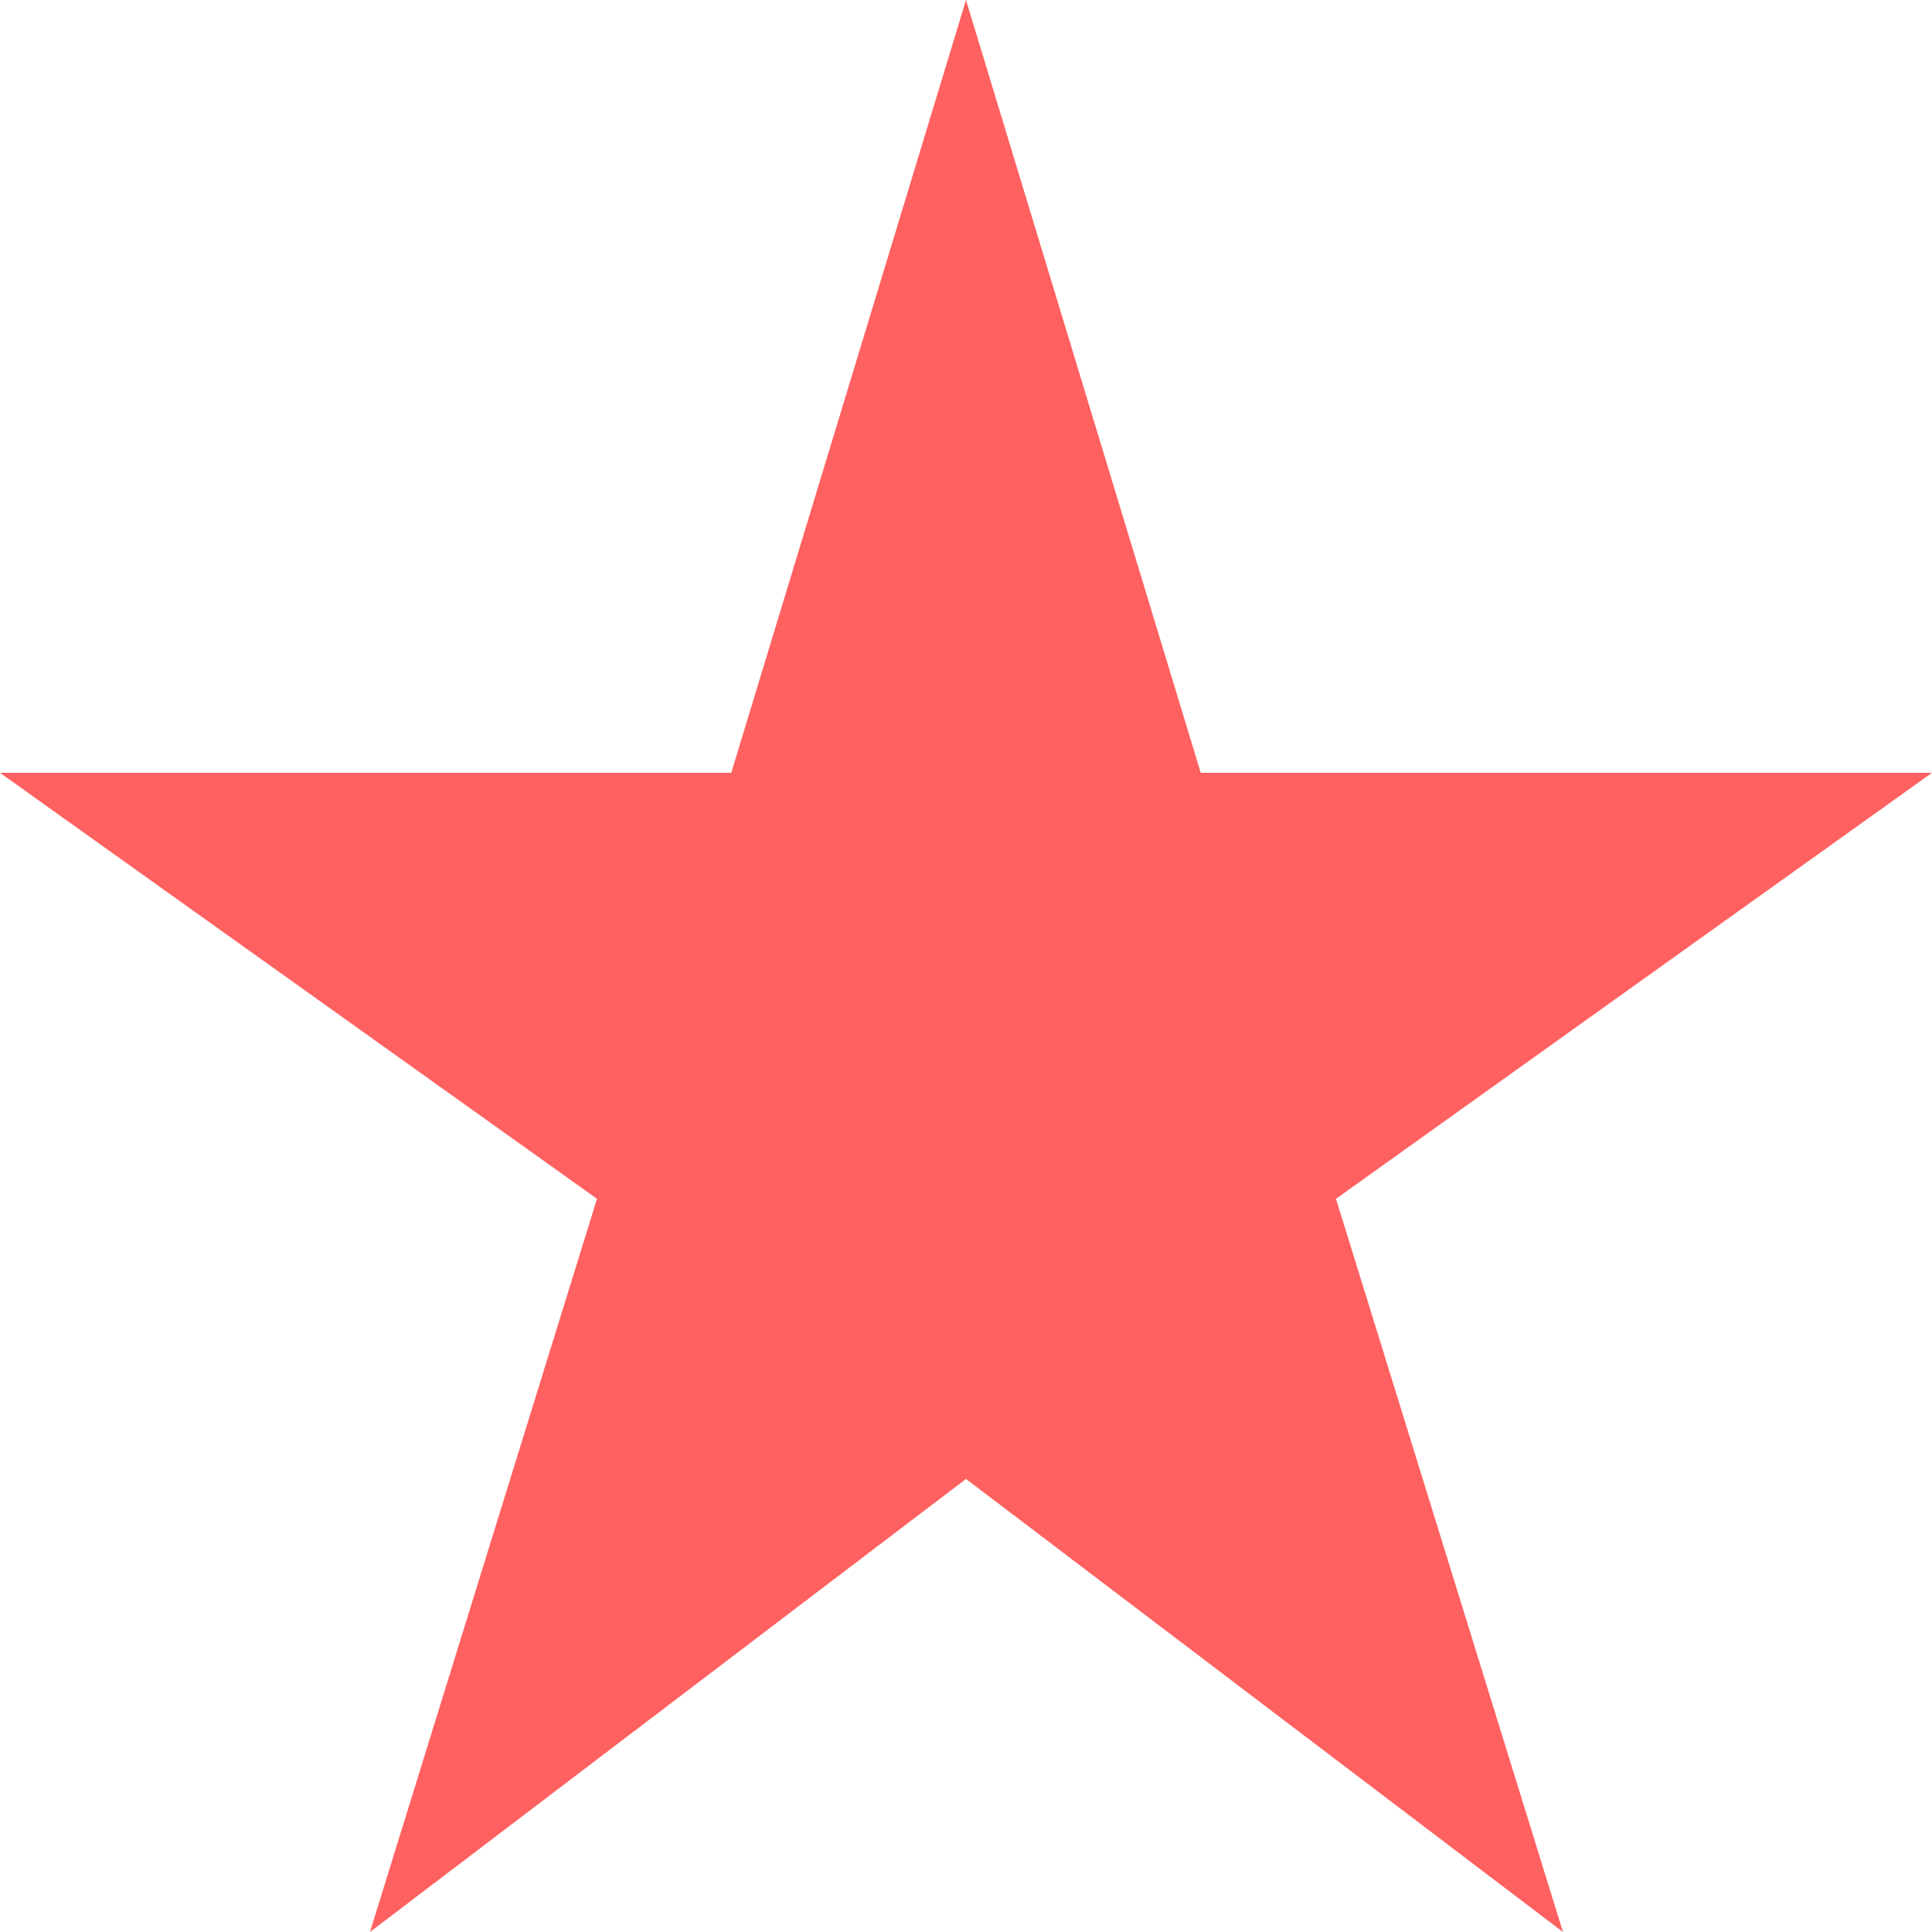
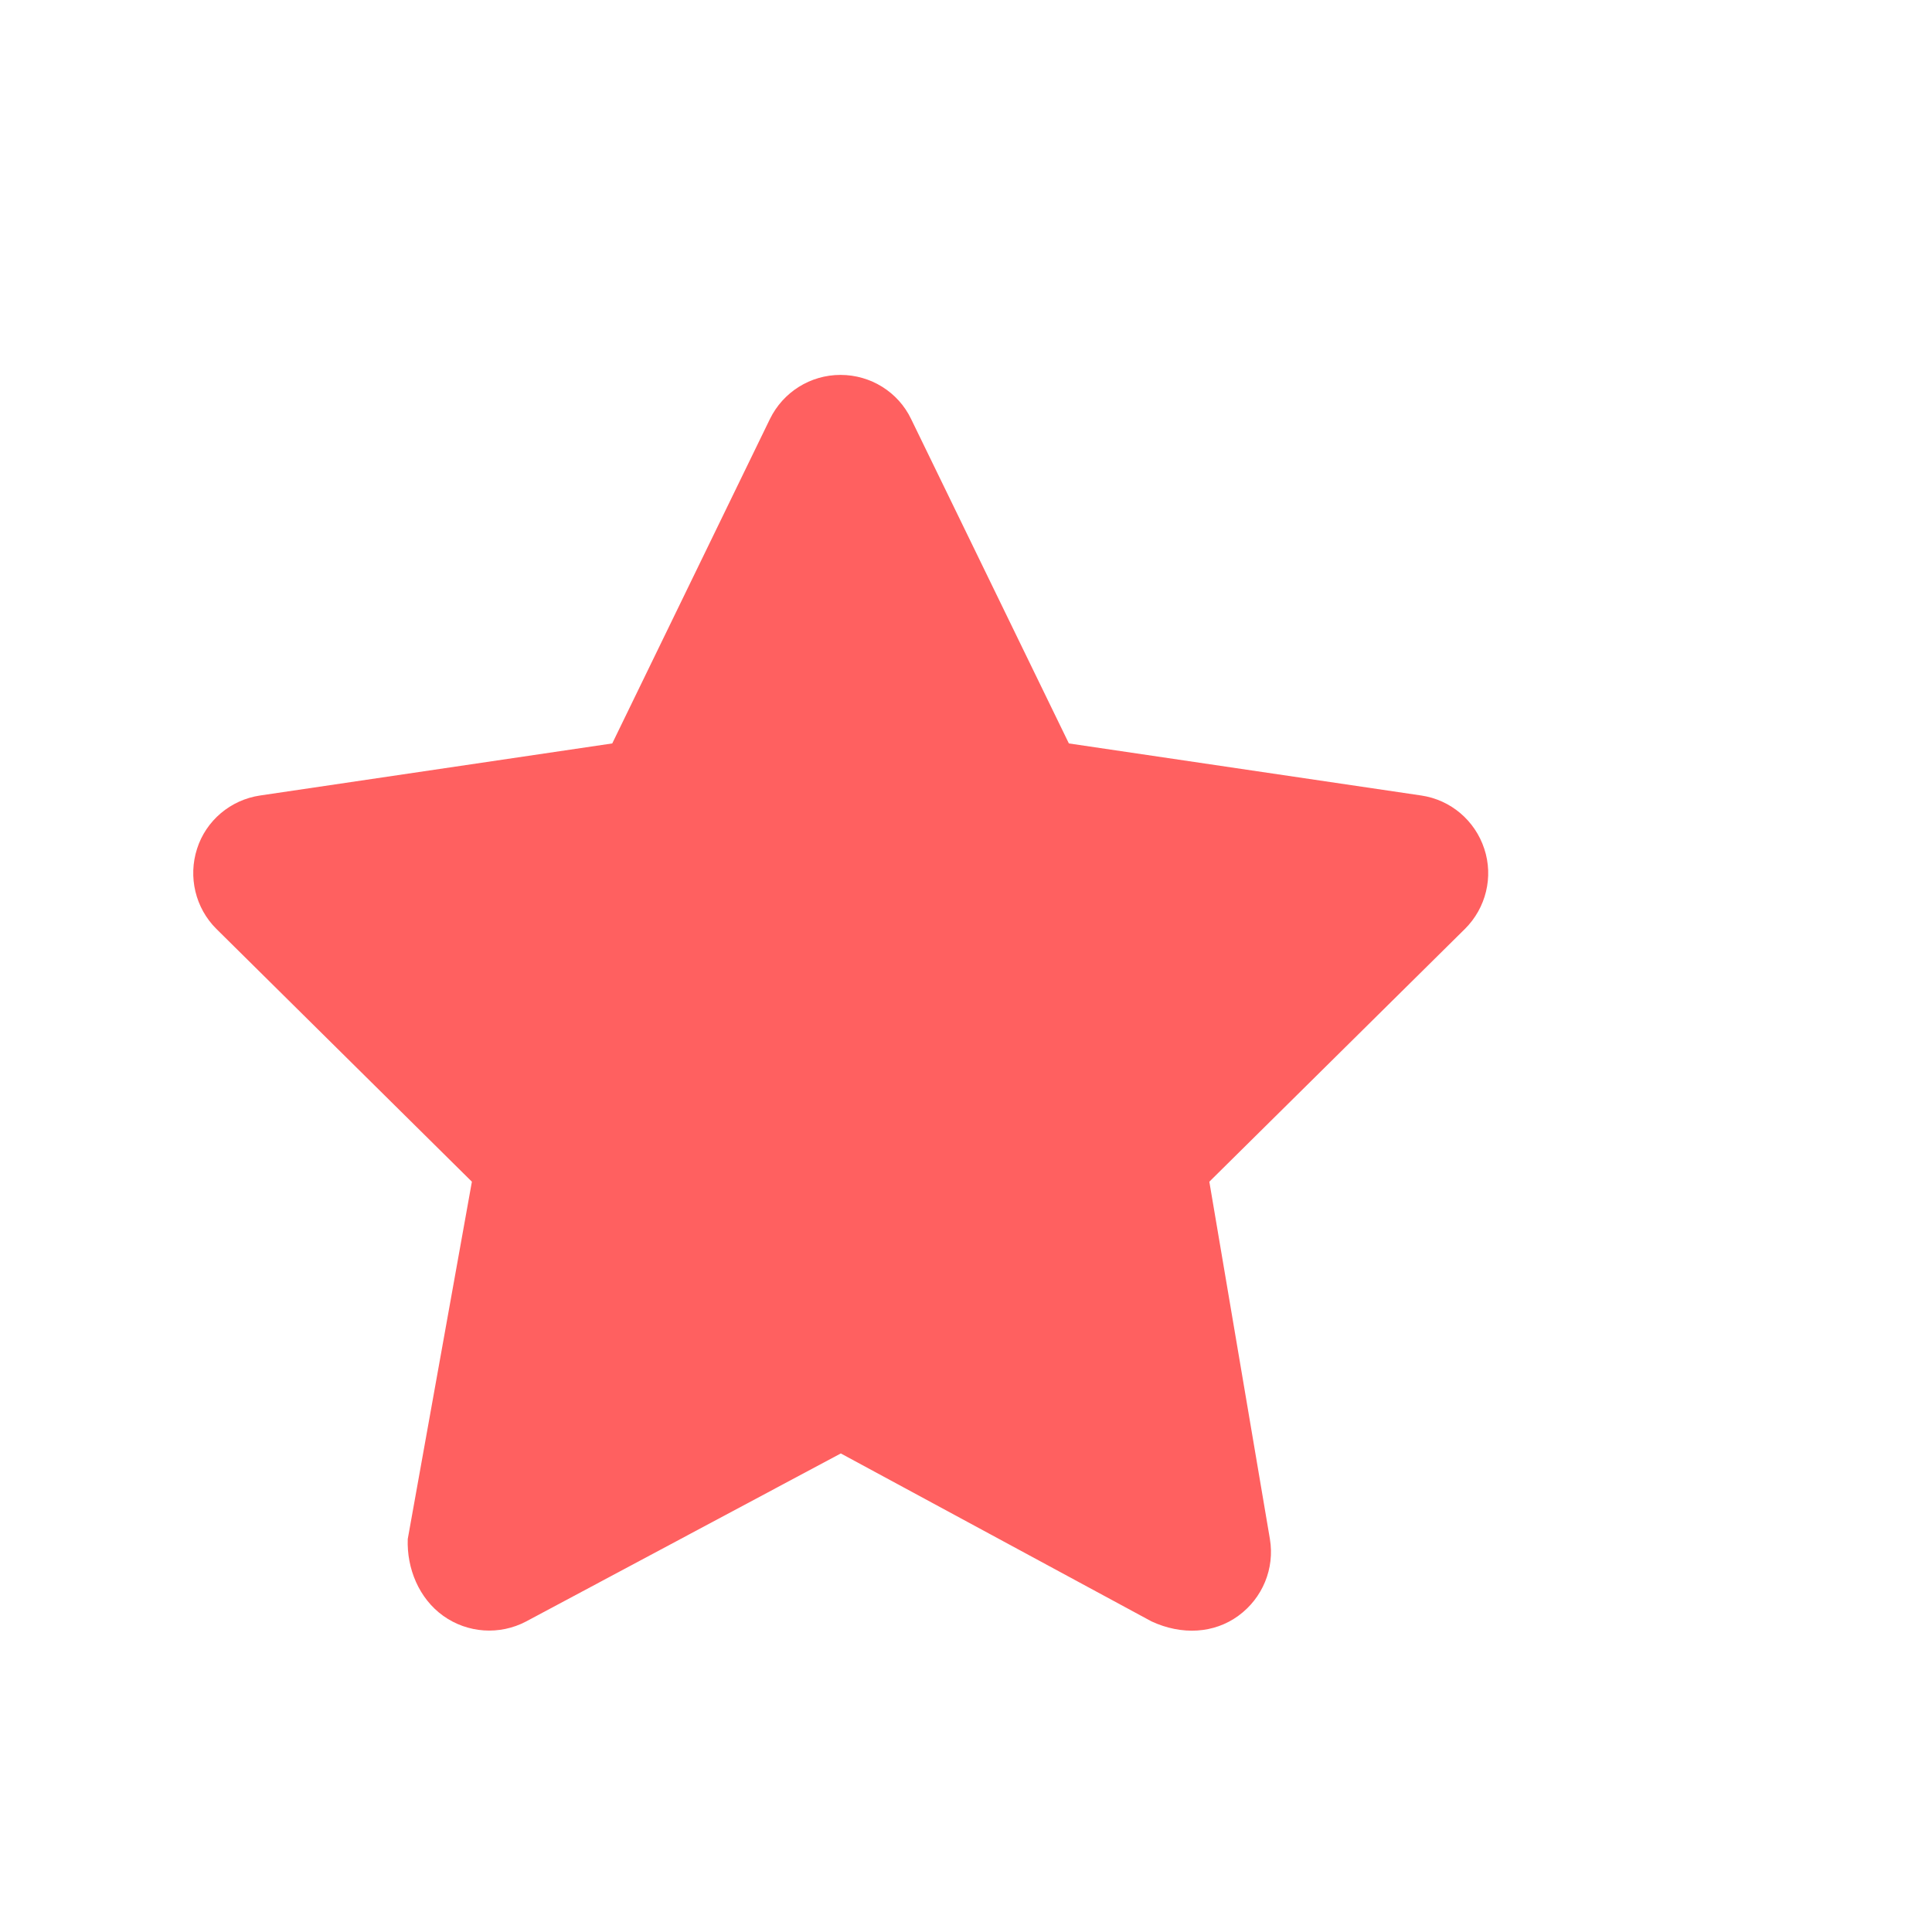
- <svg xmlns="http://www.w3.org/2000/svg" width="30" height="30" viewBox="0 0 30 30" fill="none">
-   <path d="M18.645 12L15 0L11.355 12H0L9.27 18.615L5.745 30L15 22.965L24.27 30L20.745 18.615L30 12H18.645Z" fill="#FF6060" />
+ <svg xmlns="http://www.w3.org/2000/svg" width="20" height="20" viewBox="0 0 20 20" fill="none">
+   <path d="M9.432 4.338C9.298 4.058 9.013 3.881 8.701 3.881C8.389 3.881 8.107 4.058 7.97 4.338L6.338 7.696L2.692 8.235C2.387 8.28 2.133 8.494 2.04 8.786C1.946 9.077 2.022 9.4 2.24 9.616L4.885 12.233L4.221 15.932C4.21 16.237 4.337 16.547 4.588 16.727C4.84 16.907 5.172 16.93 5.447 16.785L8.704 15.046L11.921 16.785C12.235 16.93 12.568 16.91 12.819 16.727C13.07 16.544 13.197 16.237 13.146 15.932L12.519 12.233L15.165 9.616C15.383 9.4 15.462 9.077 15.365 8.786C15.269 8.494 15.018 8.28 14.713 8.235L11.065 7.696L9.432 4.338Z" fill="#ff6060" />
</svg>
